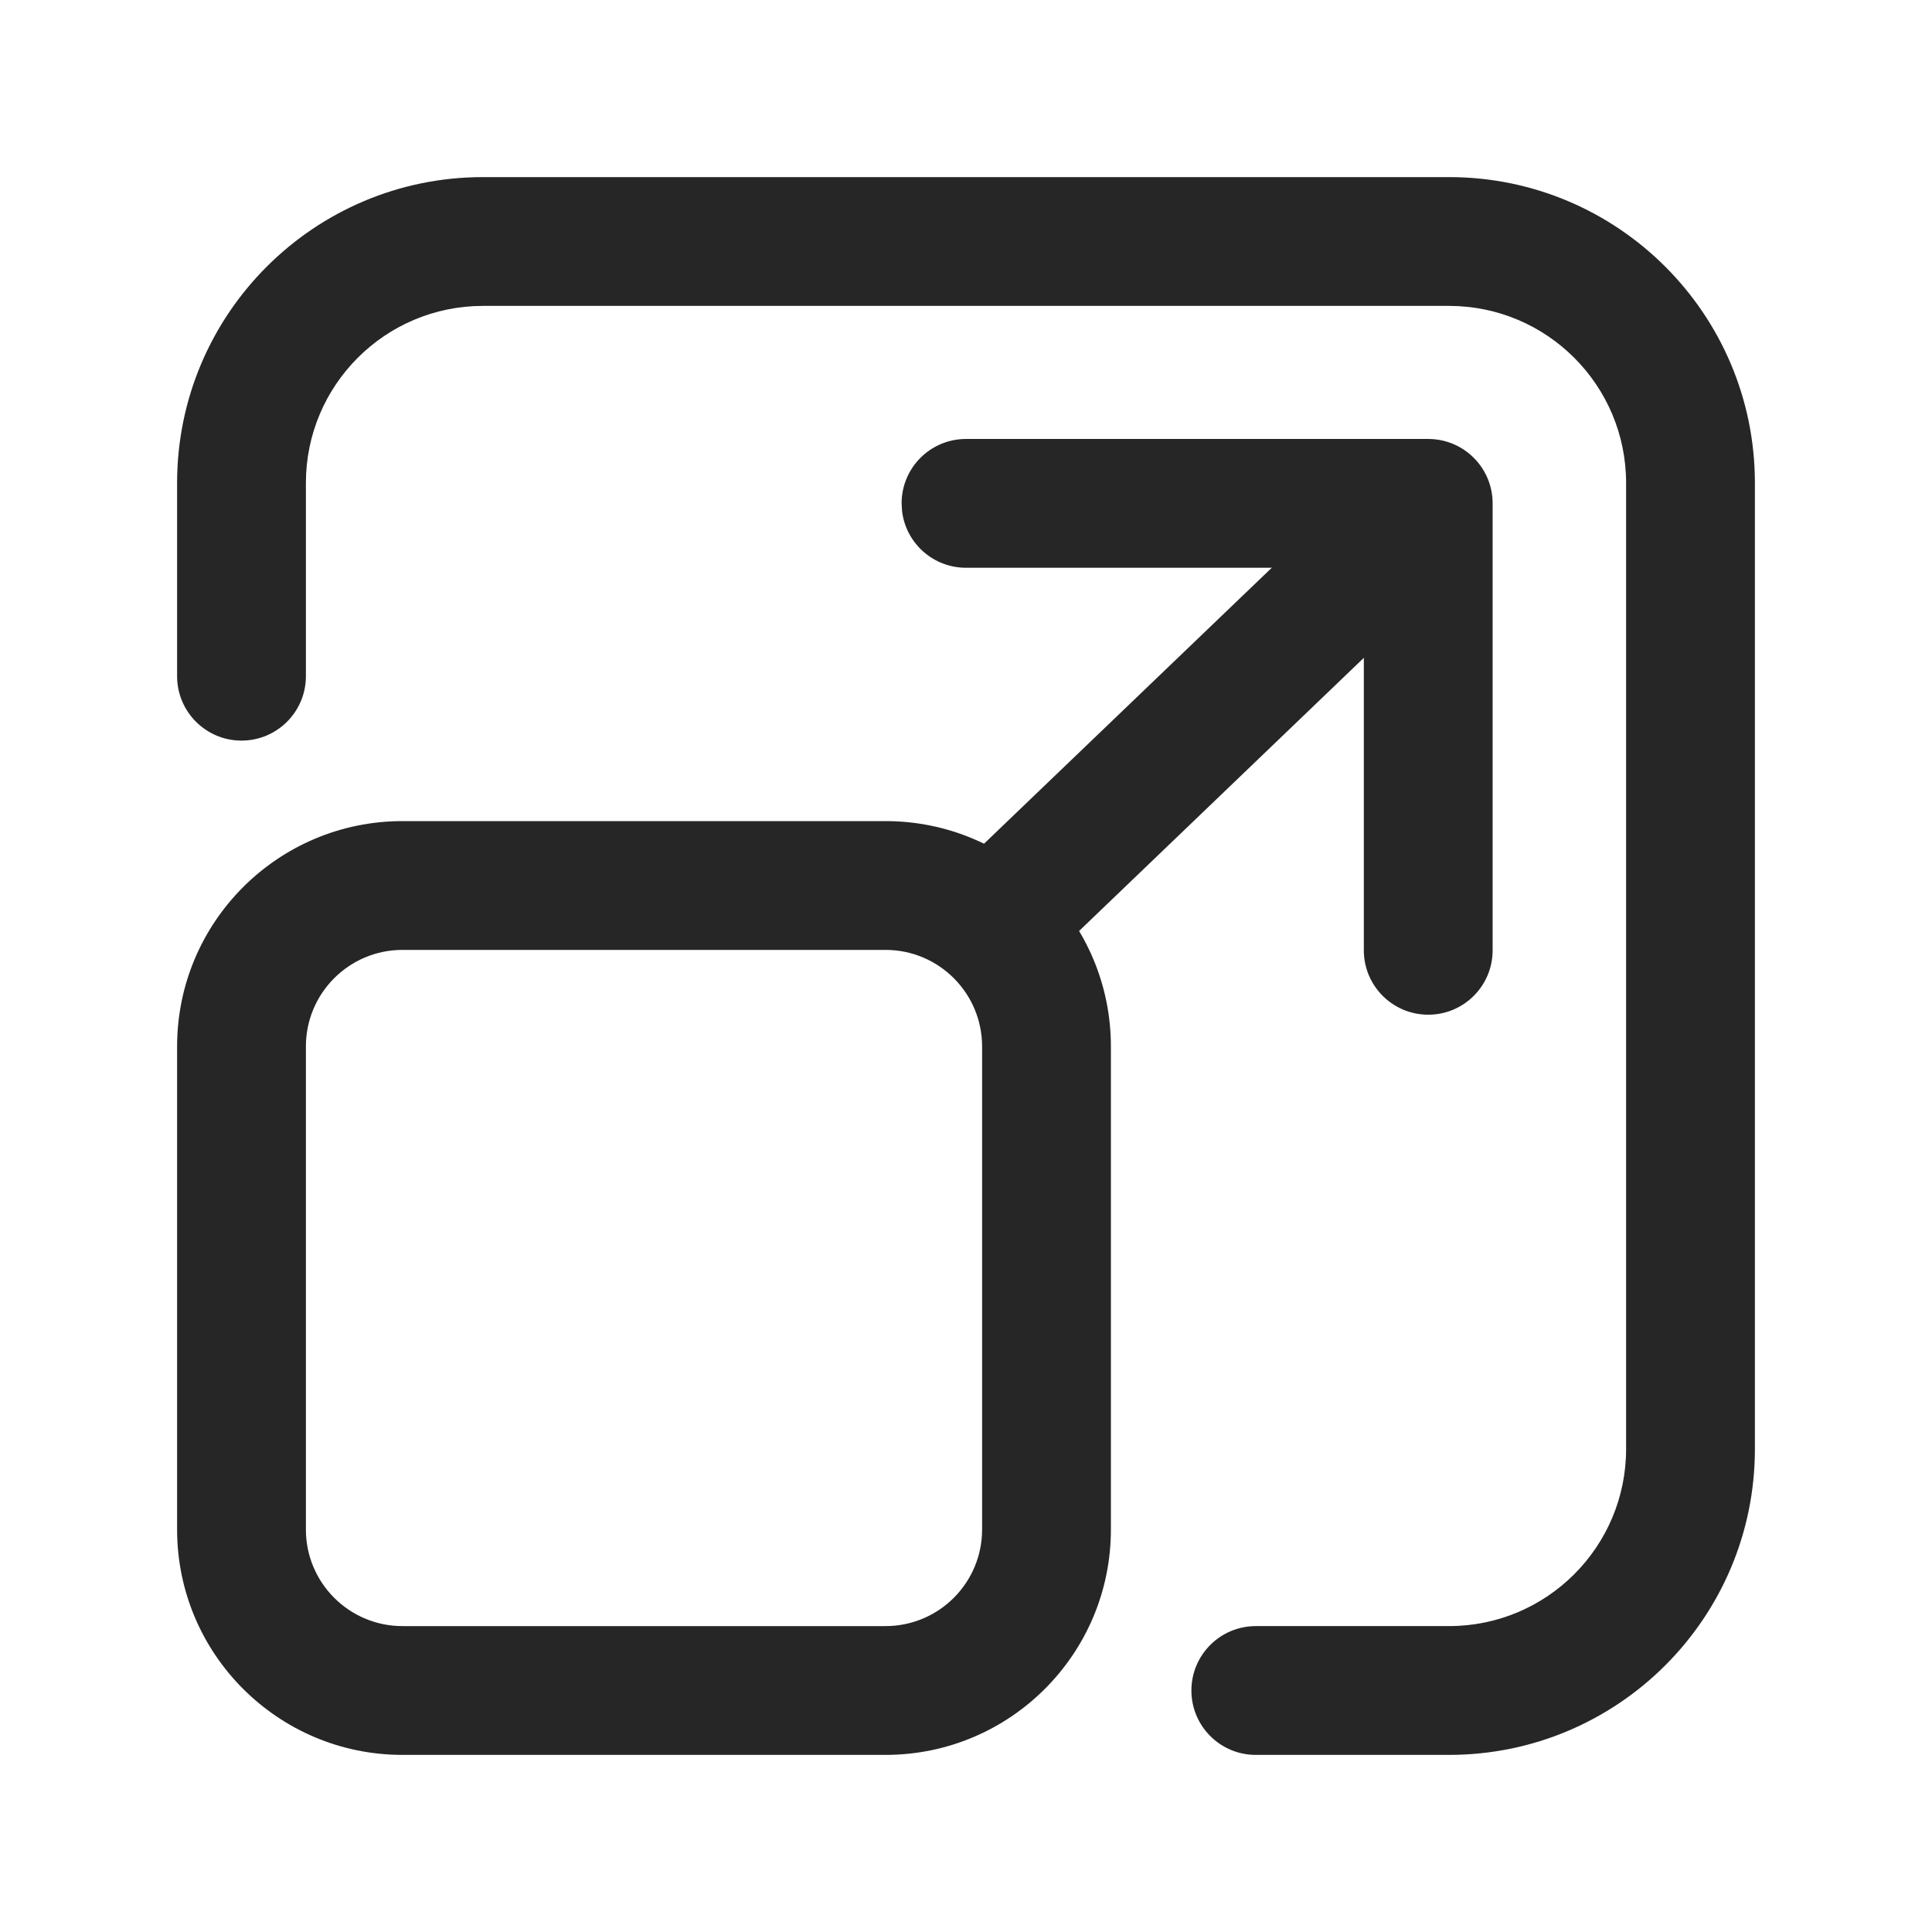
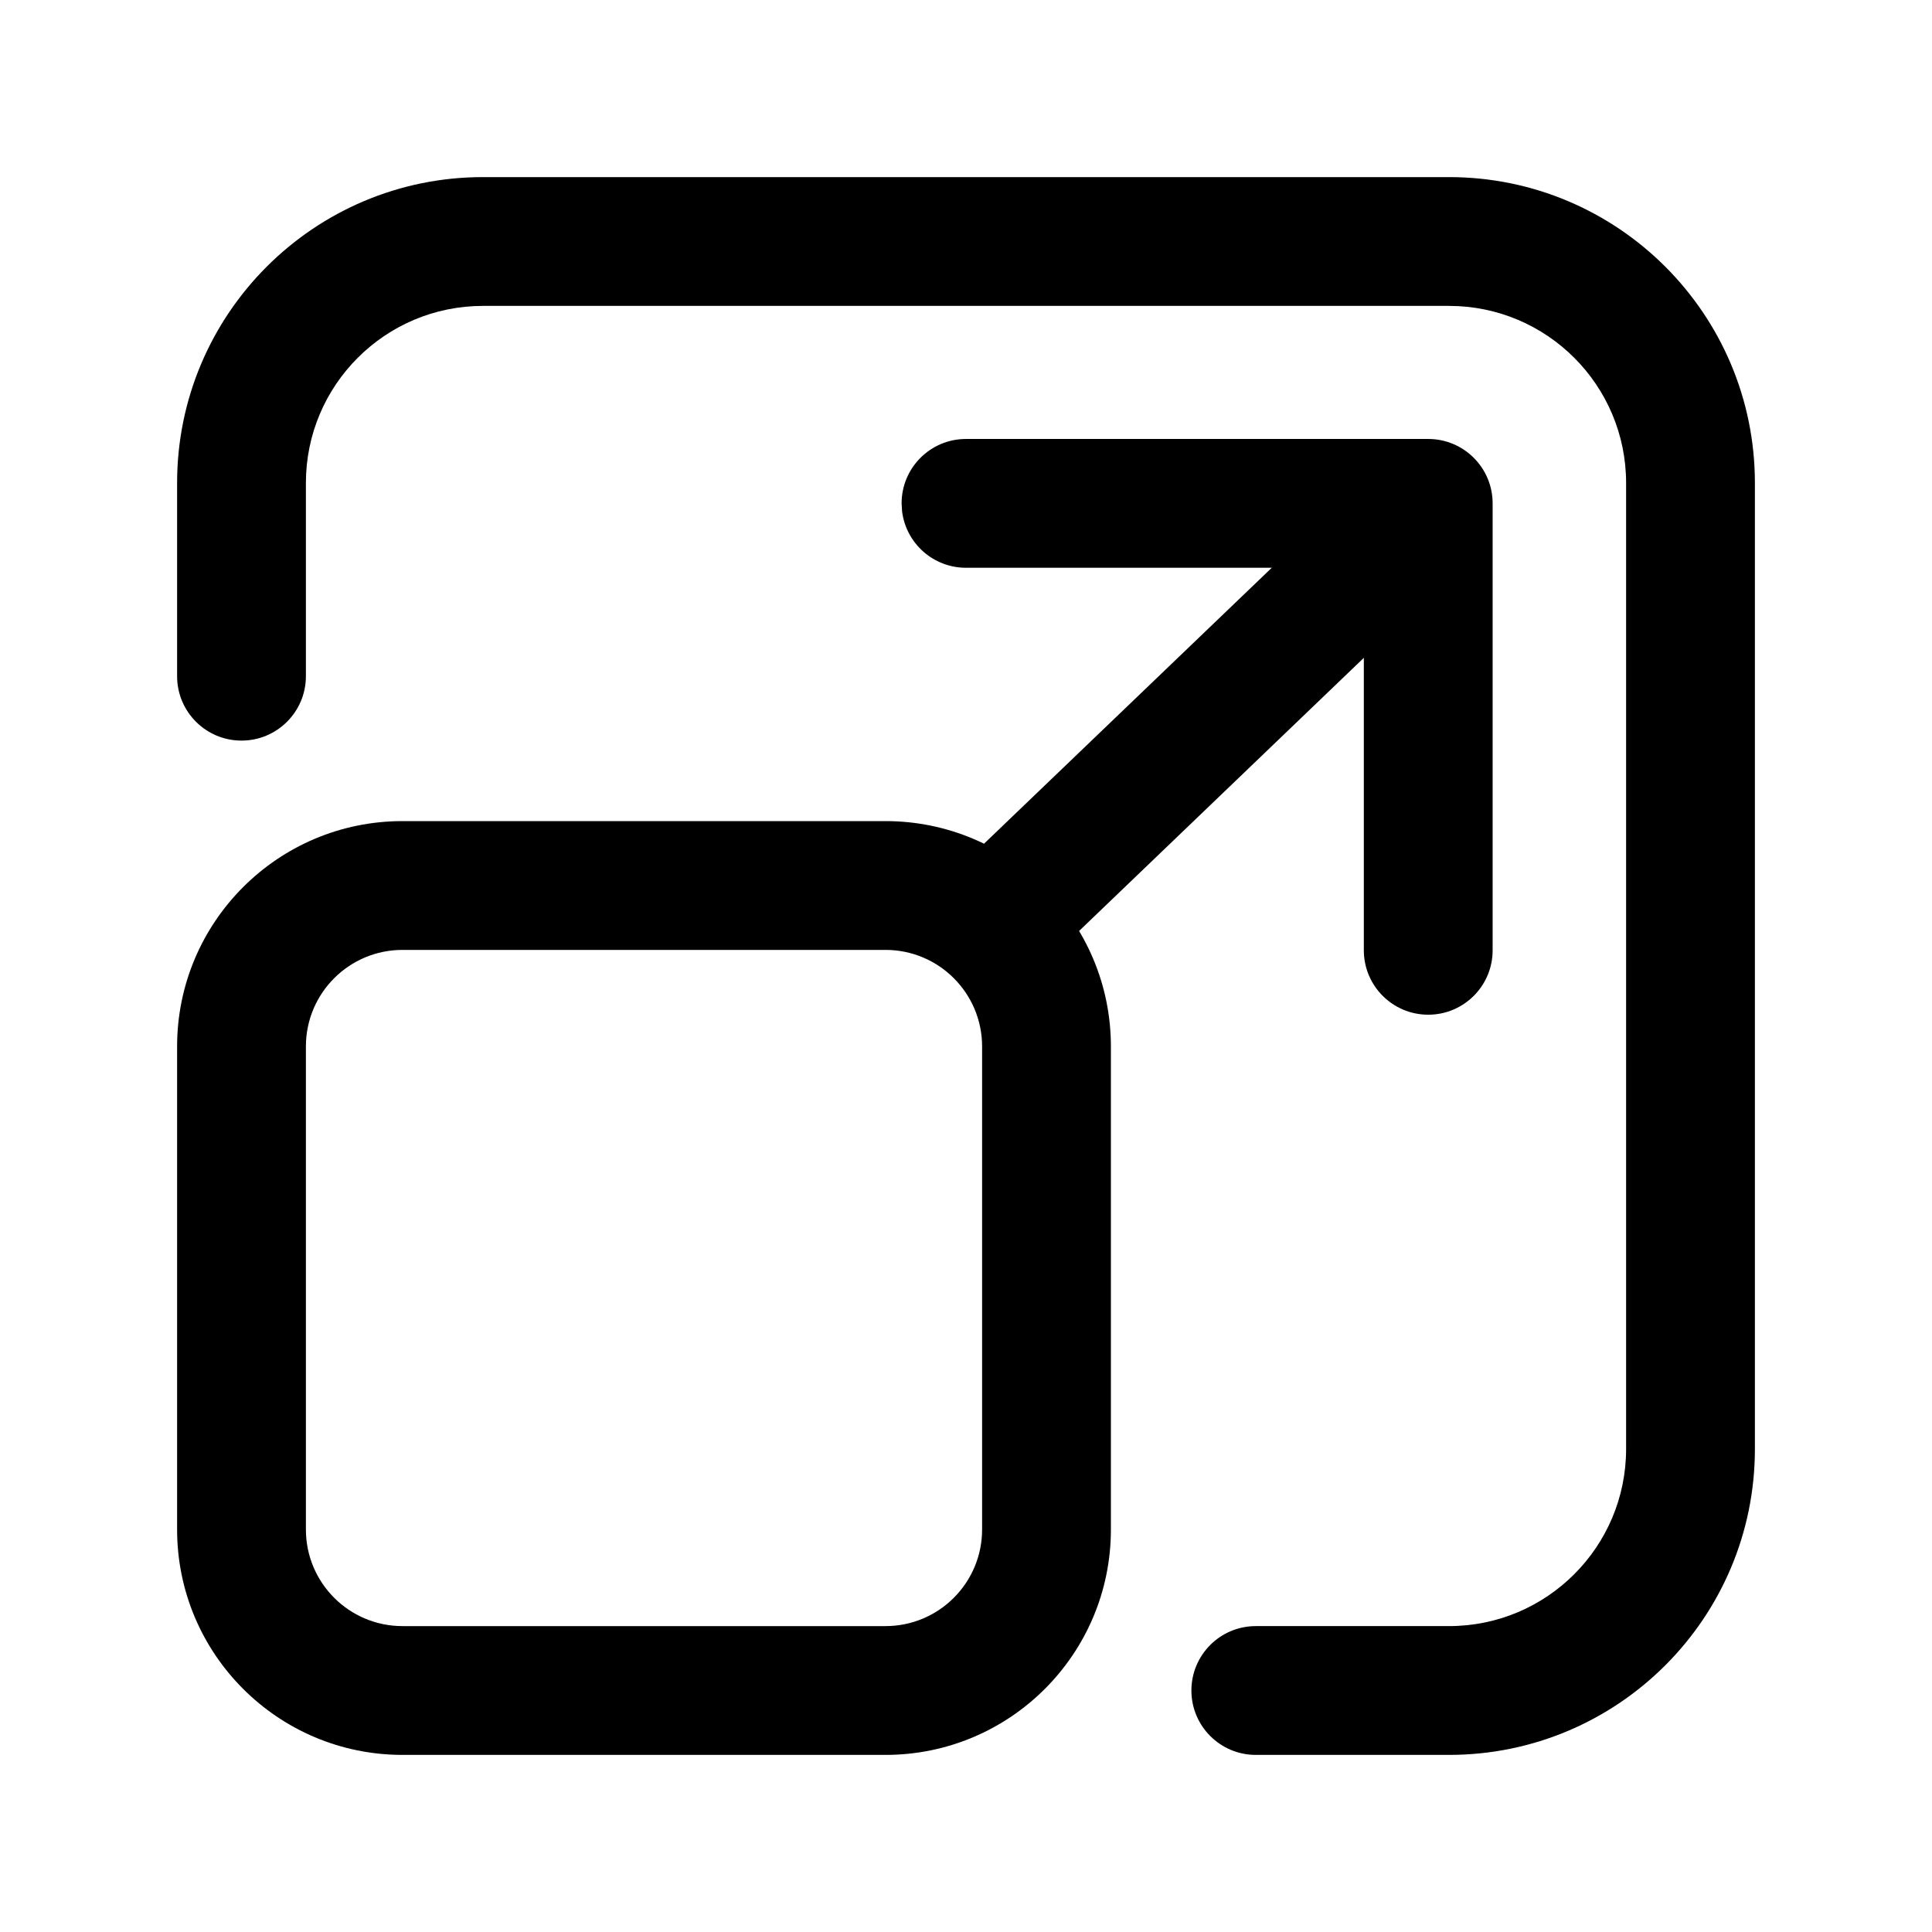
- <svg xmlns="http://www.w3.org/2000/svg" t="1795275329887" class="icon" viewBox="0 0 1024 1024" version="1.1" p-id="48147" width="24" height="24">
-   <path d="M768 93.867A162.133 162.133 0 0 1 930.133 256v512a162.133 162.133 0 0 1-162.133 162.133h-102.4a34.133 34.133 0 1 1 0-68.267H768a93.867 93.867 0 0 0 93.867-93.867V256A93.867 93.867 0 0 0 768 162.133H256A93.867 93.867 0 0 0 162.133 256v102.4a34.133 34.133 0 1 1-68.267 0V256A162.133 162.133 0 0 1 256 93.867h512z" fill="#262626" p-id="48148" />
-   <path d="M469.333 435.2H213.333A119.467 119.467 0 0 0 93.867 554.667v256A119.467 119.467 0 0 0 213.333 930.133h256a119.467 119.467 0 0 0 119.467-119.467v-256a119.467 119.467 0 0 0-119.467-119.467z m0 68.267a51.2 51.2 0 0 1 51.2 51.2v256a51.2 51.2 0 0 1-51.2 51.2H213.333A51.2 51.2 0 0 1 162.133 810.667v-256A51.2 51.2 0 0 1 213.333 503.467h256z" fill="#262626" p-id="48149" />
-   <path d="M706.987 269.312a34.133 34.133 0 1 1 47.275 49.237l-198.741 190.635a34.133 34.133 0 0 1-47.232-49.28l198.741-190.592z" fill="#262626" p-id="48150" />
-   <path d="M756.992 232.661a34.133 34.133 0 0 1 34.133 34.133v236.885a34.133 34.133 0 1 1-68.267 0V300.928H512a34.133 34.133 0 0 1-33.877-29.867l-0.256-4.267a34.133 34.133 0 0 1 34.133-34.133h244.992z" fill="#262626" p-id="48151" />
+ <svg xmlns="http://www.w3.org/2000/svg" viewBox="0 0 1024 1024" width="24" height="24" fill="currentColor">
+   <path d="M768 93.867A162.133 162.133 0 0 1 930.133 256v512a162.133 162.133 0 0 1-162.133 162.133h-102.4a34.133 34.133 0 1 1 0-68.267H768a93.867 93.867 0 0 0 93.867-93.867V256A93.867 93.867 0 0 0 768 162.133H256A93.867 93.867 0 0 0 162.133 256v102.4a34.133 34.133 0 1 1-68.267 0V256A162.133 162.133 0 0 1 256 93.867h512z" />
+   <path d="M469.333 435.2H213.333A119.467 119.467 0 0 0 93.867 554.667v256A119.467 119.467 0 0 0 213.333 930.133h256a119.467 119.467 0 0 0 119.467-119.467v-256a119.467 119.467 0 0 0-119.467-119.467z m0 68.267a51.2 51.2 0 0 1 51.2 51.2v256a51.2 51.2 0 0 1-51.2 51.2H213.333A51.2 51.2 0 0 1 162.133 810.667v-256A51.2 51.2 0 0 1 213.333 503.467h256z" />
+   <path d="M706.987 269.312a34.133 34.133 0 1 1 47.275 49.237l-198.741 190.635a34.133 34.133 0 0 1-47.232-49.28l198.741-190.592z" />
+   <path d="M756.992 232.661a34.133 34.133 0 0 1 34.133 34.133v236.885a34.133 34.133 0 1 1-68.267 0V300.928H512a34.133 34.133 0 0 1-33.877-29.867l-0.256-4.267a34.133 34.133 0 0 1 34.133-34.133h244.992z" />
</svg>
